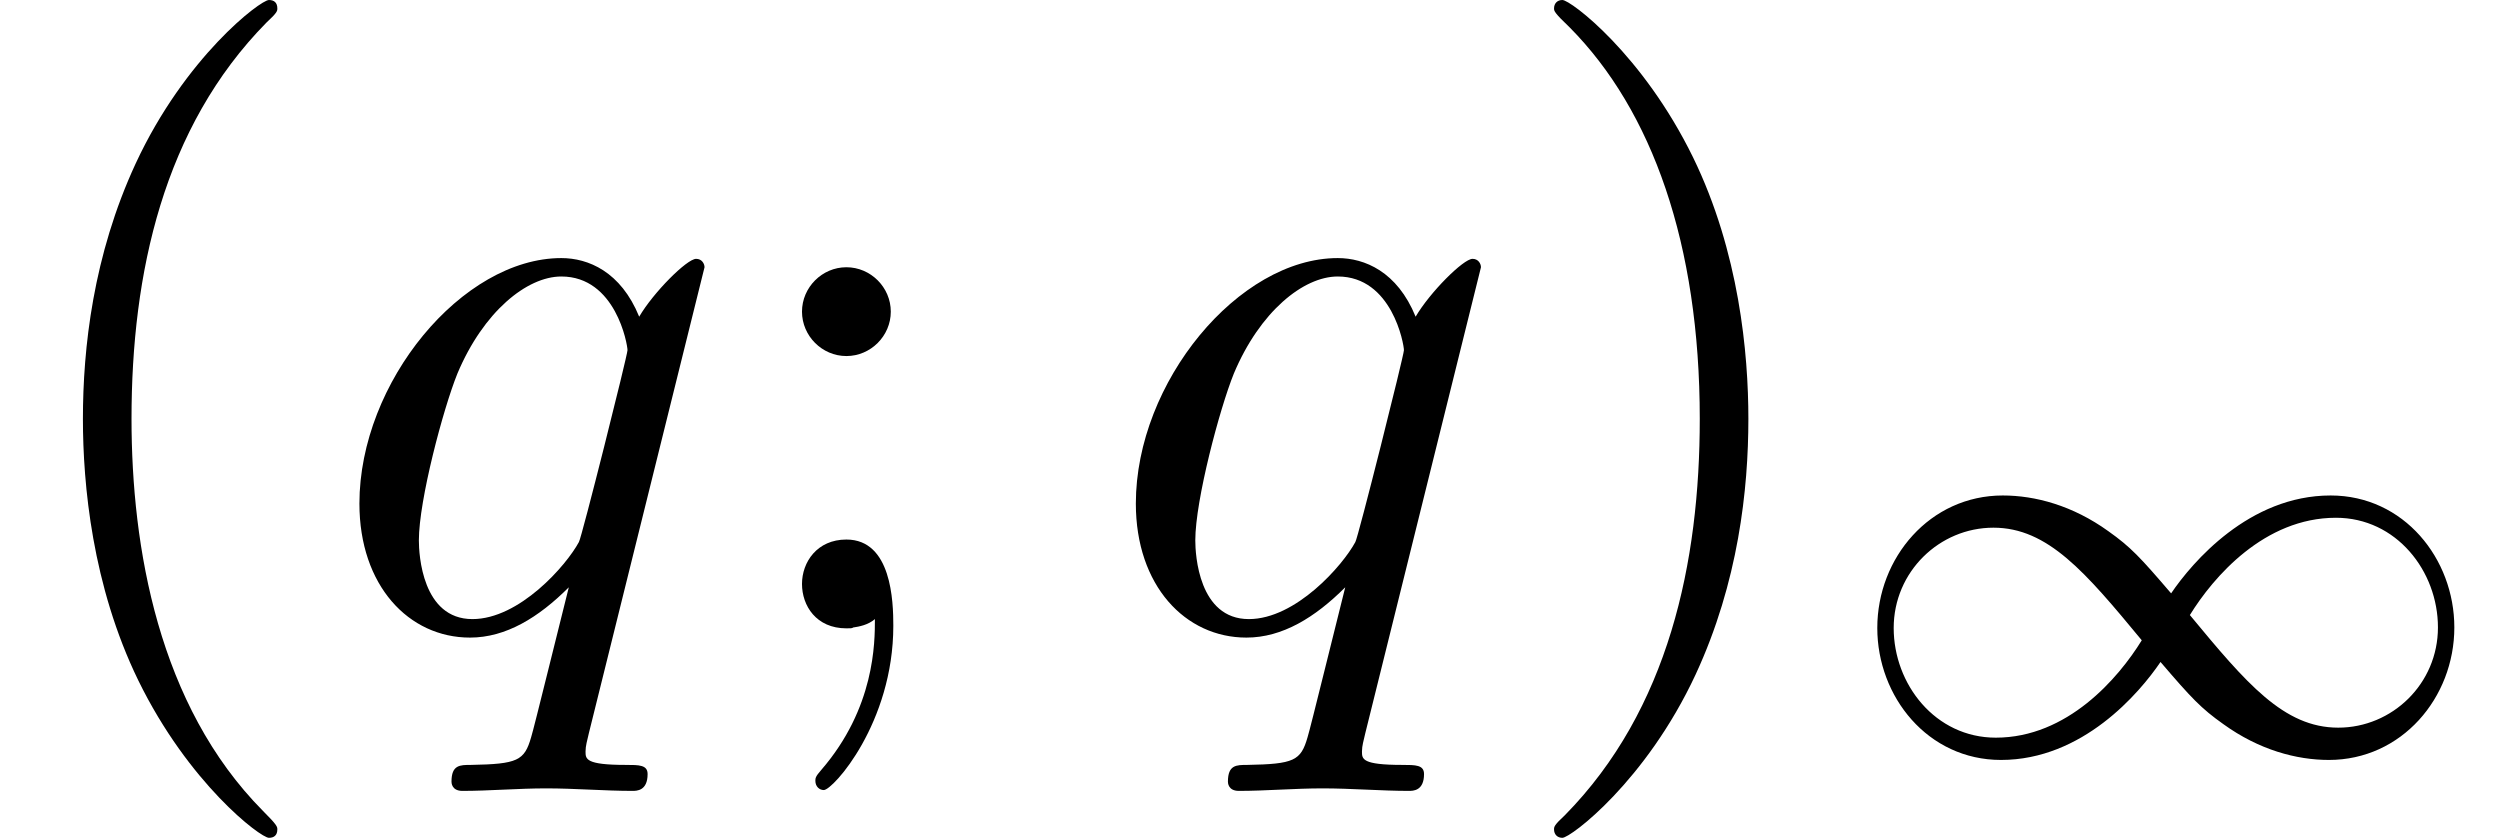
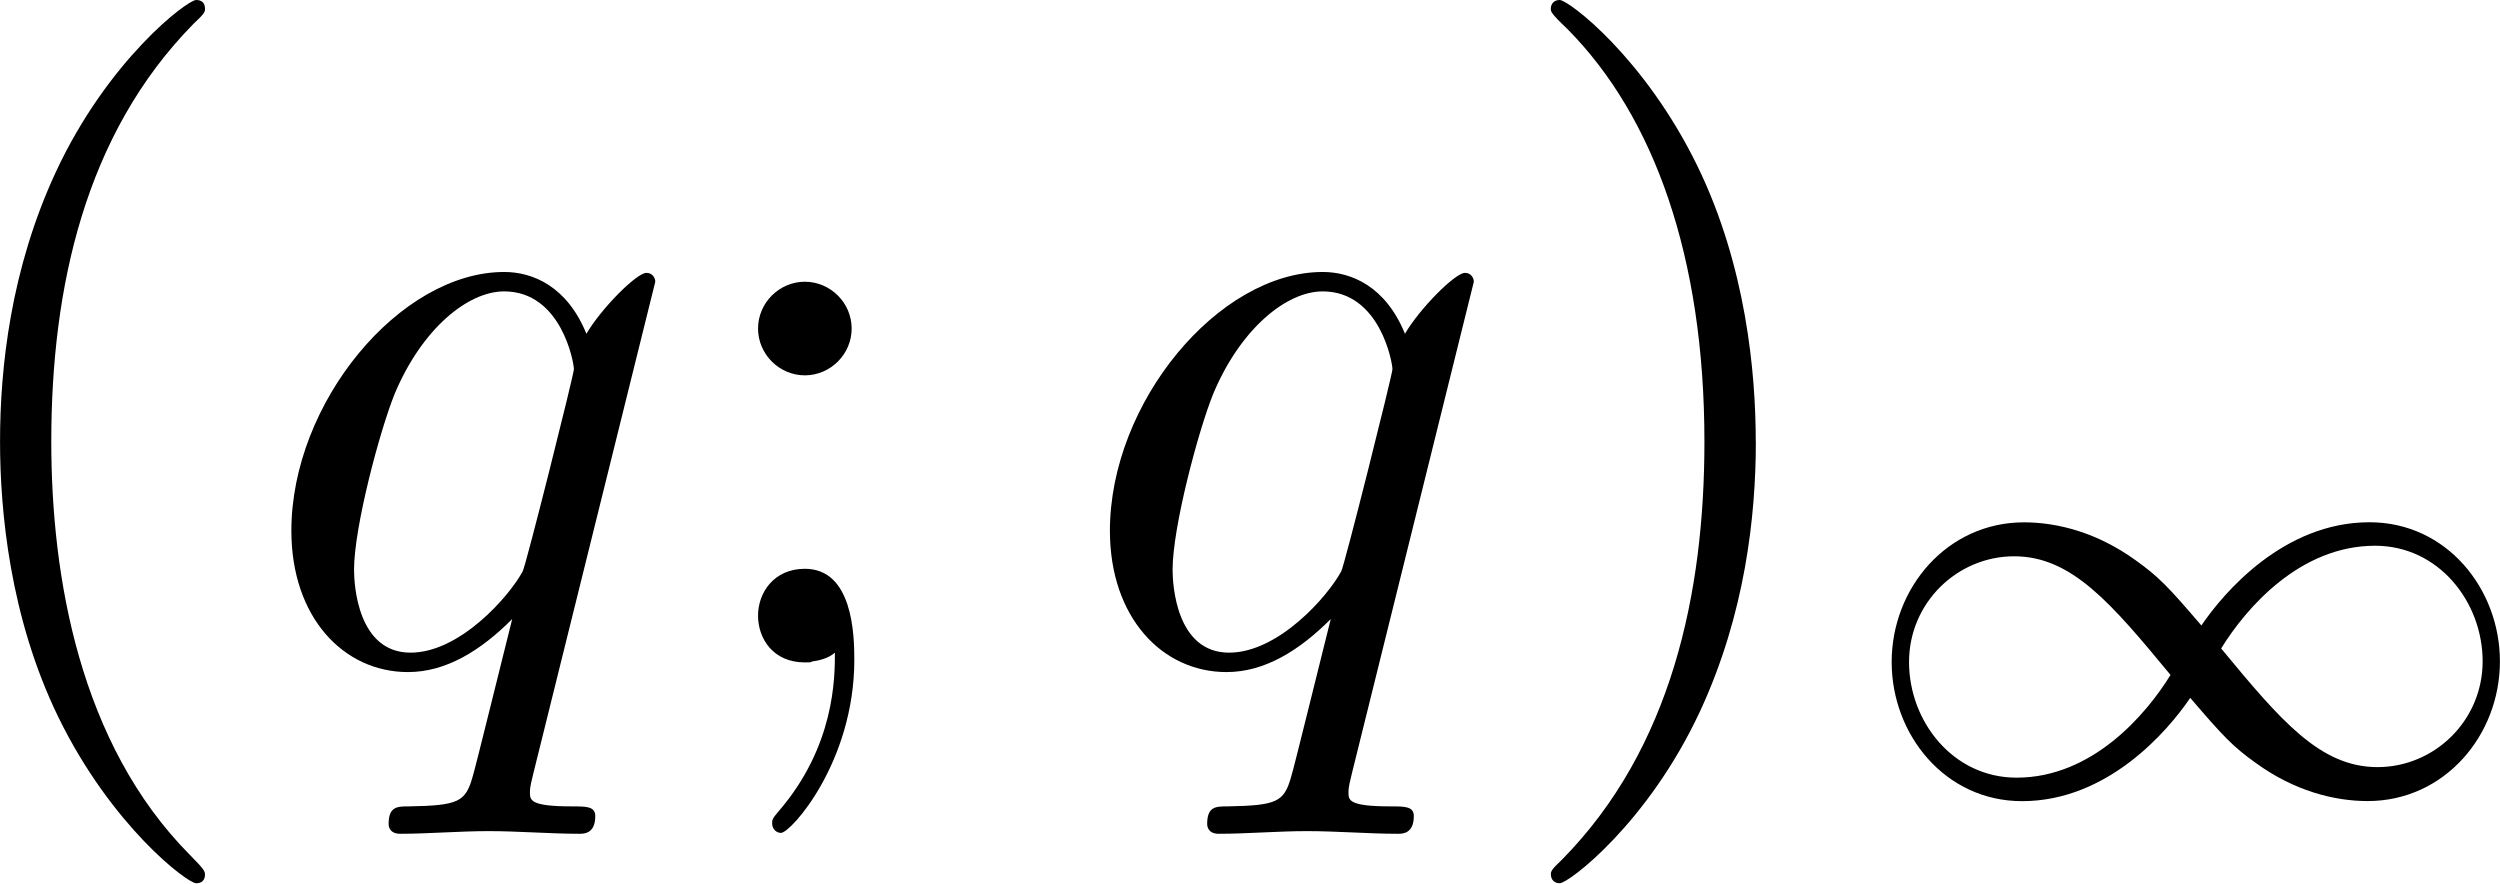
- <svg xmlns="http://www.w3.org/2000/svg" xmlns:xlink="http://www.w3.org/1999/xlink" version="1.1" width="29.729pt" height="9.963pt" viewBox="218.51 77.21 29.729 9.963">
-   <defs>
-     <path id="g0-49" d="M4.031-1.911C3.661-2.343 3.55-2.462 3.285-2.65C2.859-2.957 2.413-3.075 2.029-3.075C1.165-3.075 .537-2.336 .537-1.499C.537-.683 1.137 .07 2.008 .07C2.978 .07 3.654-.725 3.905-1.095C4.275-.663 4.387-.544 4.652-.356C5.077-.049 5.523 .07 5.907 .07C6.772 .07 7.399-.669 7.399-1.506C7.399-2.322 6.8-3.075 5.928-3.075C4.958-3.075 4.282-2.28 4.031-1.911ZM4.254-1.653C4.533-2.106 5.14-2.81 5.991-2.81C6.709-2.81 7.204-2.176 7.204-1.506S6.66-.314 6.018-.314C5.37-.314 4.924-.844 4.254-1.653ZM3.682-1.353C3.403-.9 2.797-.195 1.946-.195C1.227-.195 .732-.83 .732-1.499S1.276-2.692 1.918-2.692C2.566-2.692 3.013-2.162 3.682-1.353Z" />
-     <path id="g2-40" d="M3.298 2.391C3.298 2.361 3.298 2.341 3.128 2.172C1.883 .917 1.564-.966 1.564-2.491C1.564-4.224 1.943-5.958 3.168-7.203C3.298-7.323 3.298-7.342 3.298-7.372C3.298-7.442 3.258-7.472 3.198-7.472C3.098-7.472 2.202-6.795 1.614-5.529C1.106-4.433 .986-3.328 .986-2.491C.986-1.714 1.096-.508 1.644 .618C2.242 1.843 3.098 2.491 3.198 2.491C3.258 2.491 3.298 2.461 3.298 2.391Z" />
-     <path id="g2-41" d="M2.879-2.491C2.879-3.268 2.77-4.473 2.222-5.599C1.624-6.824 .767-7.472 .667-7.472C.608-7.472 .568-7.432 .568-7.372C.568-7.342 .568-7.323 .757-7.143C1.733-6.157 2.301-4.573 2.301-2.491C2.301-.787 1.933 .966 .697 2.222C.568 2.341 .568 2.361 .568 2.391C.568 2.451 .608 2.491 .667 2.491C.767 2.491 1.664 1.813 2.252 .548C2.76-.548 2.879-1.654 2.879-2.491Z" />
-     <path id="g2-59" d="M1.913-3.766C1.913-4.055 1.674-4.294 1.385-4.294S.857-4.055 .857-3.766S1.096-3.238 1.385-3.238S1.913-3.477 1.913-3.766ZM1.724-.11C1.724 .169 1.724 .946 1.086 1.684C1.016 1.763 1.016 1.783 1.016 1.813C1.016 1.883 1.066 1.923 1.116 1.923C1.225 1.923 1.943 1.126 1.943-.03C1.943-.319 1.923-1.056 1.385-1.056C1.036-1.056 .857-.787 .857-.528S1.026 0 1.385 0C1.435 0 1.455 0 1.465-.01C1.534-.02 1.644-.04 1.724-.11Z" />
-     <path id="g1-113" d="M4.503-4.294C4.503-4.334 4.473-4.394 4.403-4.394C4.294-4.394 3.895-3.995 3.726-3.706C3.507-4.244 3.118-4.403 2.8-4.403C1.624-4.403 .399-2.929 .399-1.484C.399-.508 .986 .11 1.714 .11C2.142 .11 2.531-.13 2.889-.488C2.8-.139 2.471 1.205 2.441 1.295C2.361 1.574 2.281 1.614 1.724 1.624C1.594 1.624 1.494 1.624 1.494 1.823C1.494 1.833 1.494 1.933 1.624 1.933C1.943 1.933 2.291 1.903 2.62 1.903C2.959 1.903 3.318 1.933 3.646 1.933C3.696 1.933 3.826 1.933 3.826 1.733C3.826 1.624 3.726 1.624 3.567 1.624C3.088 1.624 3.088 1.554 3.088 1.465C3.088 1.395 3.108 1.335 3.128 1.245L4.503-4.294ZM1.743-.11C1.146-.11 1.106-.877 1.106-1.046C1.106-1.524 1.395-2.61 1.564-3.029C1.873-3.766 2.391-4.184 2.8-4.184C3.447-4.184 3.587-3.377 3.587-3.308C3.587-3.248 3.039-1.066 3.009-1.026C2.859-.747 2.301-.11 1.743-.11Z" />
+ <svg xmlns="http://www.w3.org/2000/svg" xmlns:xlink="http://www.w3.org/1999/xlink" version="1.1" width="45.119pt" height="15.94pt" viewBox="218.51 77.21 45.119 15.94" id="svg22">
+   <defs id="defs7">
+     <path id="g0-49" d="M 4.031,-1.911 C 3.661,-2.343 3.55,-2.462 3.285,-2.65 2.859,-2.957 2.413,-3.075 2.029,-3.075 c -0.865,0 -1.492,0.739 -1.492,1.576 0,0.816 0.6,1.569 1.471,1.569 0.969,0 1.646,-0.795 1.897,-1.165 0.37,0.432 0.481,0.551 0.746,0.739 0.425,0.307 0.872,0.425 1.255,0.425 0.865,0 1.492,-0.739 1.492,-1.576 0,-0.816 -0.6,-1.569 -1.471,-1.569 -0.969,0 -1.646,0.795 -1.897,1.165 z m 0.223,0.258 c 0.279,-0.453 0.886,-1.158 1.736,-1.158 0.718,0 1.213,0.635 1.213,1.304 0,0.669 -0.544,1.193 -1.186,1.193 -0.649,0 -1.095,-0.53 -1.764,-1.339 z m -0.572,0.3 c -0.279,0.453 -0.886,1.158 -1.736,1.158 -0.718,0 -1.213,-0.635 -1.213,-1.304 0,-0.669 0.544,-1.193 1.186,-1.193 0.649,0 1.095,0.53 1.764,1.339 z" />
+     <path id="g2-40" d="m 3.298,2.391 c 0,-0.03 0,-0.05 -0.169,-0.219 -1.245,-1.255 -1.564,-3.138 -1.564,-4.663 0,-1.733 0.379,-3.467 1.604,-4.712 0.13,-0.12 0.13,-0.139 0.13,-0.169 0,-0.07 -0.04,-0.1 -0.1,-0.1 -0.1,0 -0.996,0.677 -1.584,1.943 -0.508,1.096 -0.628,2.202 -0.628,3.039 0,0.777 0.11,1.983 0.658,3.108 0.598,1.225 1.455,1.873 1.554,1.873 0.06,0 0.1,-0.03 0.1,-0.1 z" />
+     <path id="g2-41" d="m 2.879,-2.491 c 0,-0.777 -0.11,-1.983 -0.658,-3.108 C 1.624,-6.824 0.767,-7.472 0.667,-7.472 c -0.06,0 -0.1,0.04 -0.1,0.1 0,0.03 0,0.05 0.189,0.229 0.976,0.986 1.544,2.57 1.544,4.653 0,1.704 -0.369,3.457 -1.604,4.712 C 0.568,2.341 0.568,2.361 0.568,2.391 c 0,0.06 0.04,0.1 0.1,0.1 0.1,0 0.996,-0.677 1.584,-1.943 0.508,-1.096 0.628,-2.202 0.628,-3.039 z" />
+     <path id="g2-59" d="m 1.913,-3.766 c 0,-0.289 -0.239,-0.528 -0.528,-0.528 -0.289,0 -0.528,0.239 -0.528,0.528 0,0.289 0.239,0.528 0.528,0.528 0.289,0 0.528,-0.239 0.528,-0.528 z m -0.189,3.656 c 0,0.279 0,1.056 -0.638,1.793 C 1.016,1.763 1.016,1.783 1.016,1.813 c 0,0.07 0.05,0.11 0.1,0.11 0.11,0 0.827,-0.797 0.827,-1.953 0,-0.289 -0.02,-1.026 -0.558,-1.026 -0.349,0 -0.528,0.269 -0.528,0.528 C 0.857,-0.269 1.026,0 1.385,0 1.435,0 1.455,0 1.465,-0.01 1.534,-0.02 1.644,-0.04 1.724,-0.11 Z" />
+     <path id="g1-113" d="m 4.503,-4.294 c 0,-0.04 -0.03,-0.1 -0.1,-0.1 -0.11,0 -0.508,0.399 -0.677,0.687 -0.219,-0.538 -0.608,-0.697 -0.927,-0.697 -1.176,0 -2.401,1.474 -2.401,2.919 0,0.976 0.588,1.594 1.315,1.594 0.428,0 0.817,-0.239 1.176,-0.598 C 2.8,-0.139 2.471,1.205 2.441,1.295 2.361,1.574 2.281,1.614 1.724,1.624 c -0.13,0 -0.229,0 -0.229,0.199 0,0.01 0,0.11 0.13,0.11 0.319,0 0.667,-0.03 0.996,-0.03 0.339,0 0.697,0.03 1.026,0.03 0.05,0 0.179,0 0.179,-0.199 0,-0.11 -0.1,-0.11 -0.259,-0.11 -0.478,0 -0.478,-0.07 -0.478,-0.159 0,-0.07 0.02,-0.13 0.04,-0.219 z m -2.76,4.184 c -0.598,0 -0.638,-0.767 -0.638,-0.936 0,-0.478 0.289,-1.564 0.458,-1.983 0.309,-0.737 0.827,-1.156 1.235,-1.156 0.648,0 0.787,0.807 0.787,0.877 0,0.06 -0.548,2.242 -0.578,2.281 -0.149,0.279 -0.707,0.917 -1.265,0.917 z" />
  </defs>
-   <g id="page1">
-     <use x="218.51" y="84.682" xlink:href="#g2-40" />
-     <use x="222.385" y="84.682" xlink:href="#g1-113" />
-     <use x="227.19" y="84.682" xlink:href="#g2-59" />
-     <use x="231.618" y="84.682" xlink:href="#g1-113" />
-     <use x="236.422" y="84.682" xlink:href="#g2-41" />
-     <use x="240.297" y="86.177" xlink:href="#g0-49" />
+   <g id="page1" transform="matrix(1.6,0,0,1.6,-132.6844,-46.32628)">
+     <use x="218.51" y="84.682" xlink:href="#g2-40" id="use9" width="100%" height="100%" />
+     <use x="222.385" y="84.682" xlink:href="#g1-113" id="use11" width="100%" height="100%" />
+     <use x="227.19" y="84.682" xlink:href="#g2-59" id="use13" width="100%" height="100%" />
+     <use x="231.618" y="84.682" xlink:href="#g1-113" id="use15" width="100%" height="100%" />
+     <use x="236.422" y="84.682" xlink:href="#g2-41" id="use17" width="100%" height="100%" />
+     <use x="240.297" y="86.177" xlink:href="#g0-49" id="use19" width="100%" height="100%" />
  </g>
</svg>
